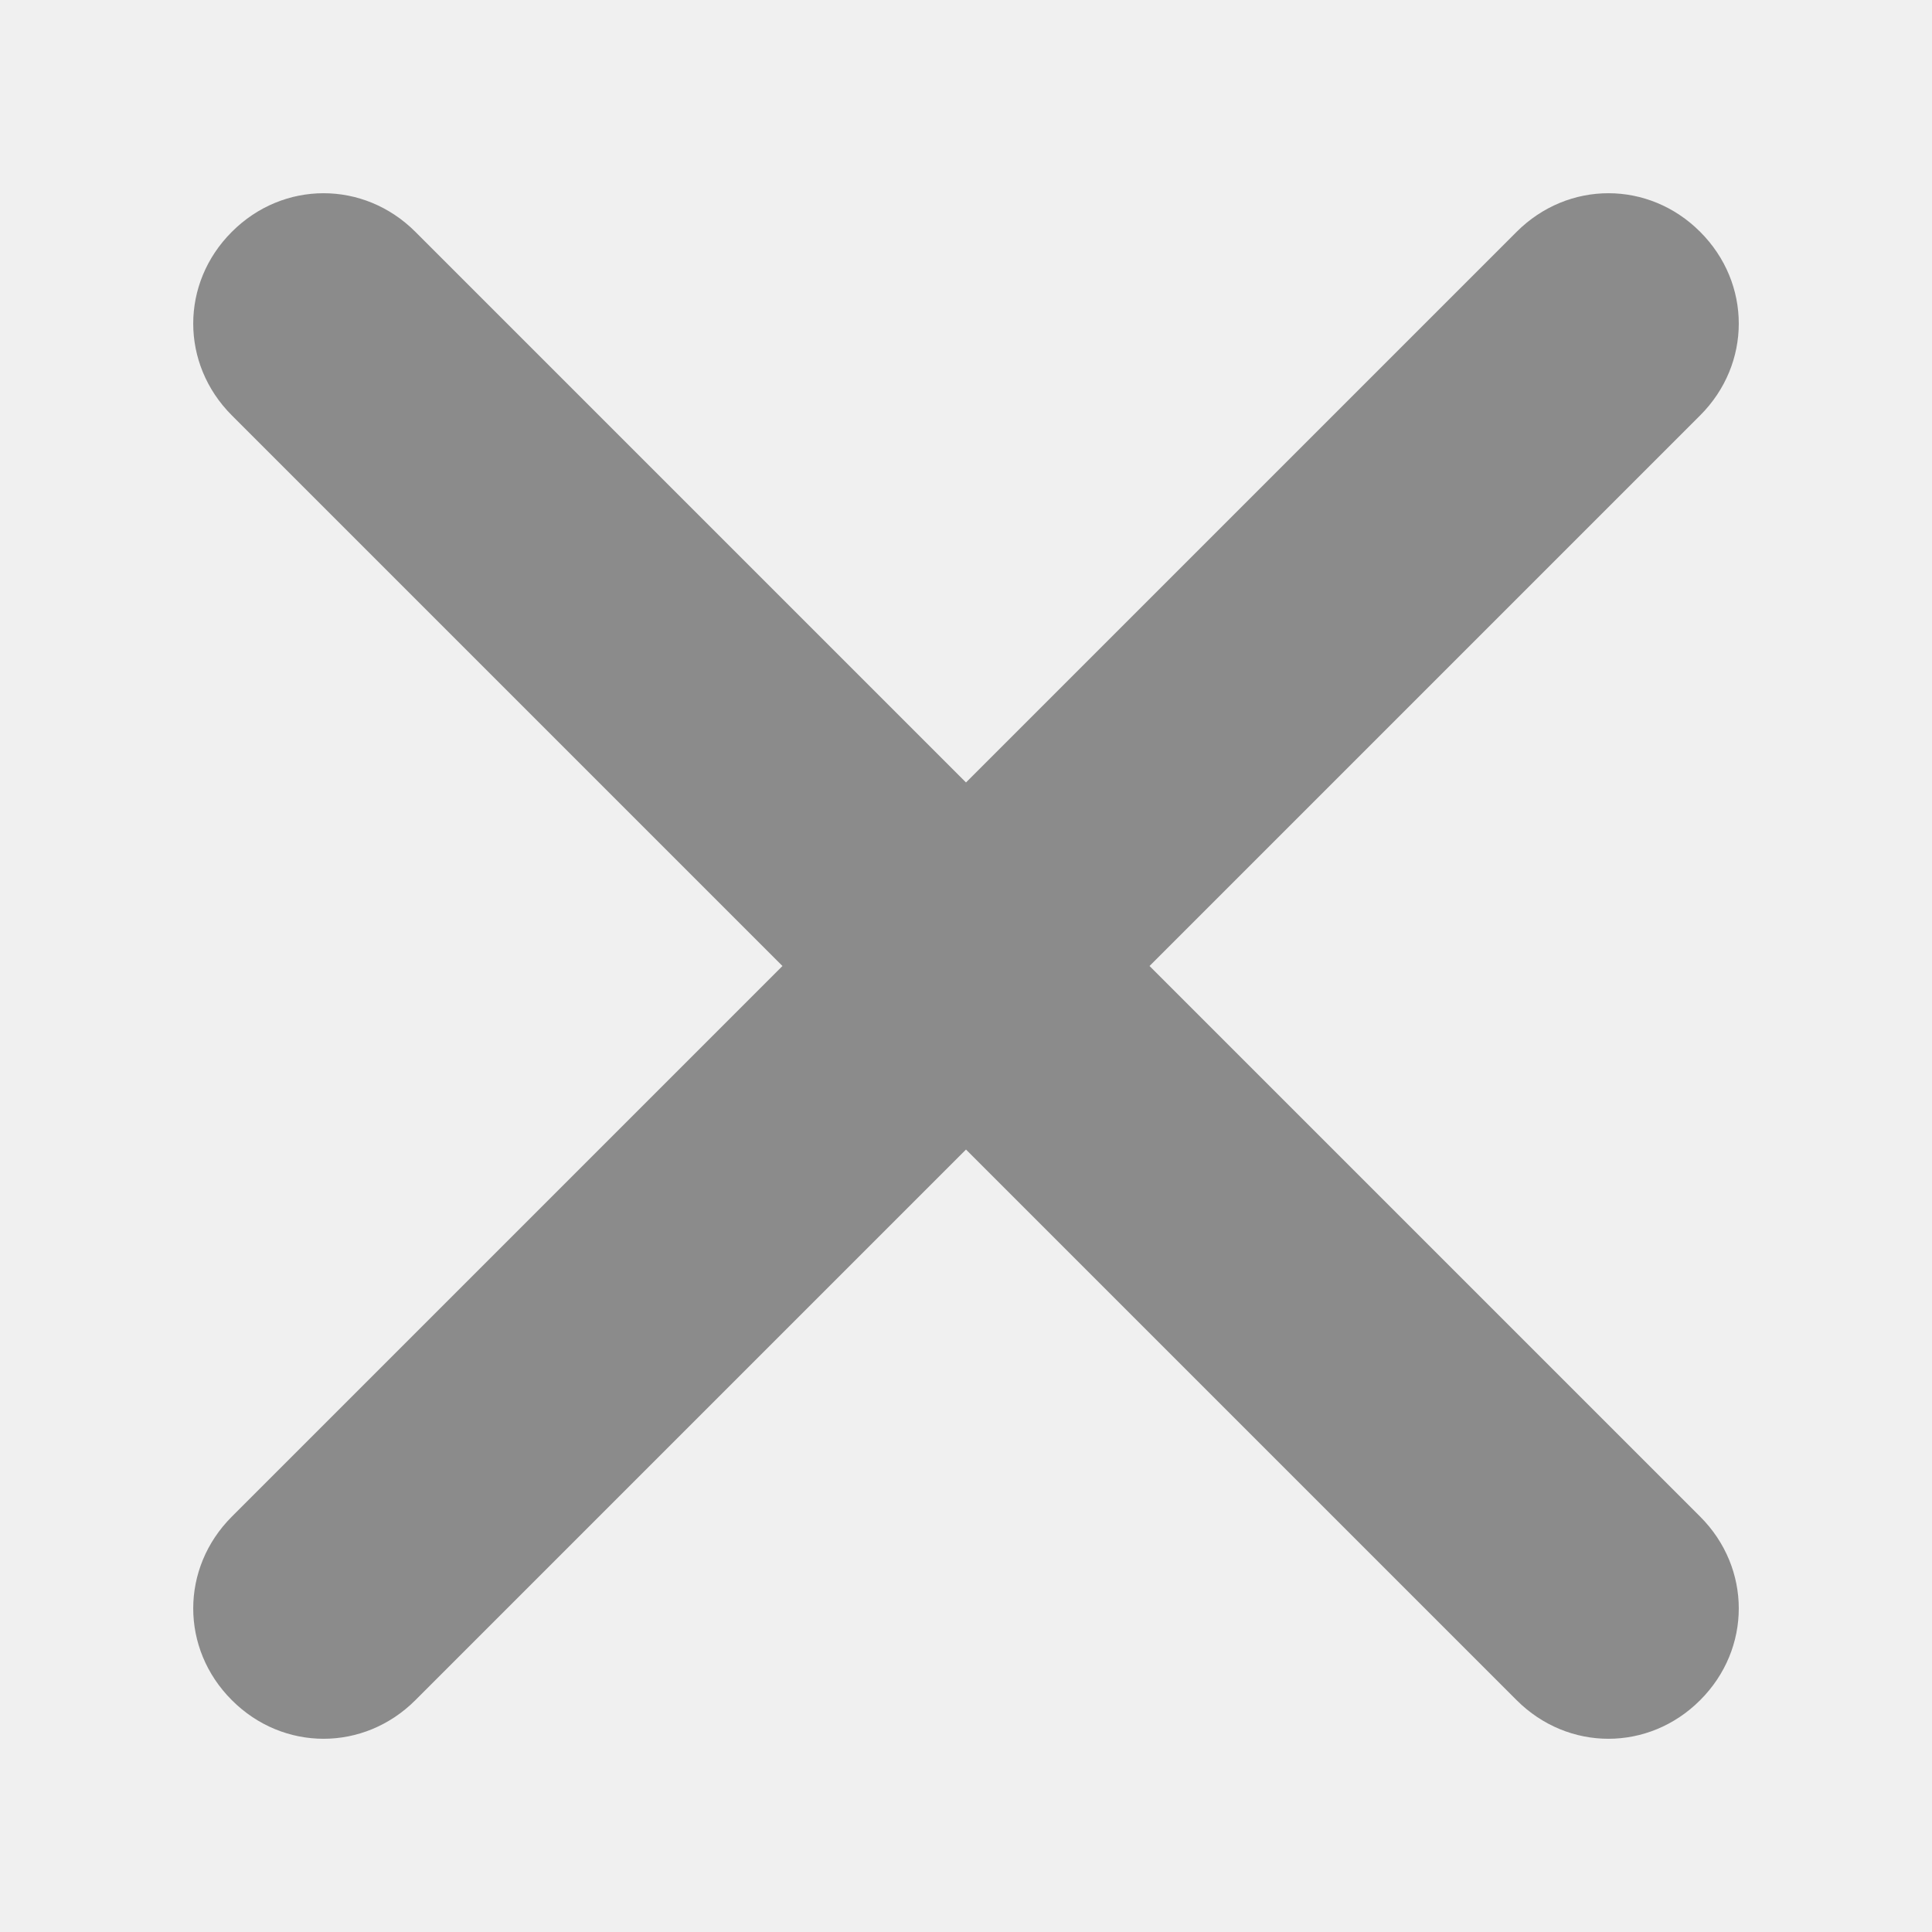
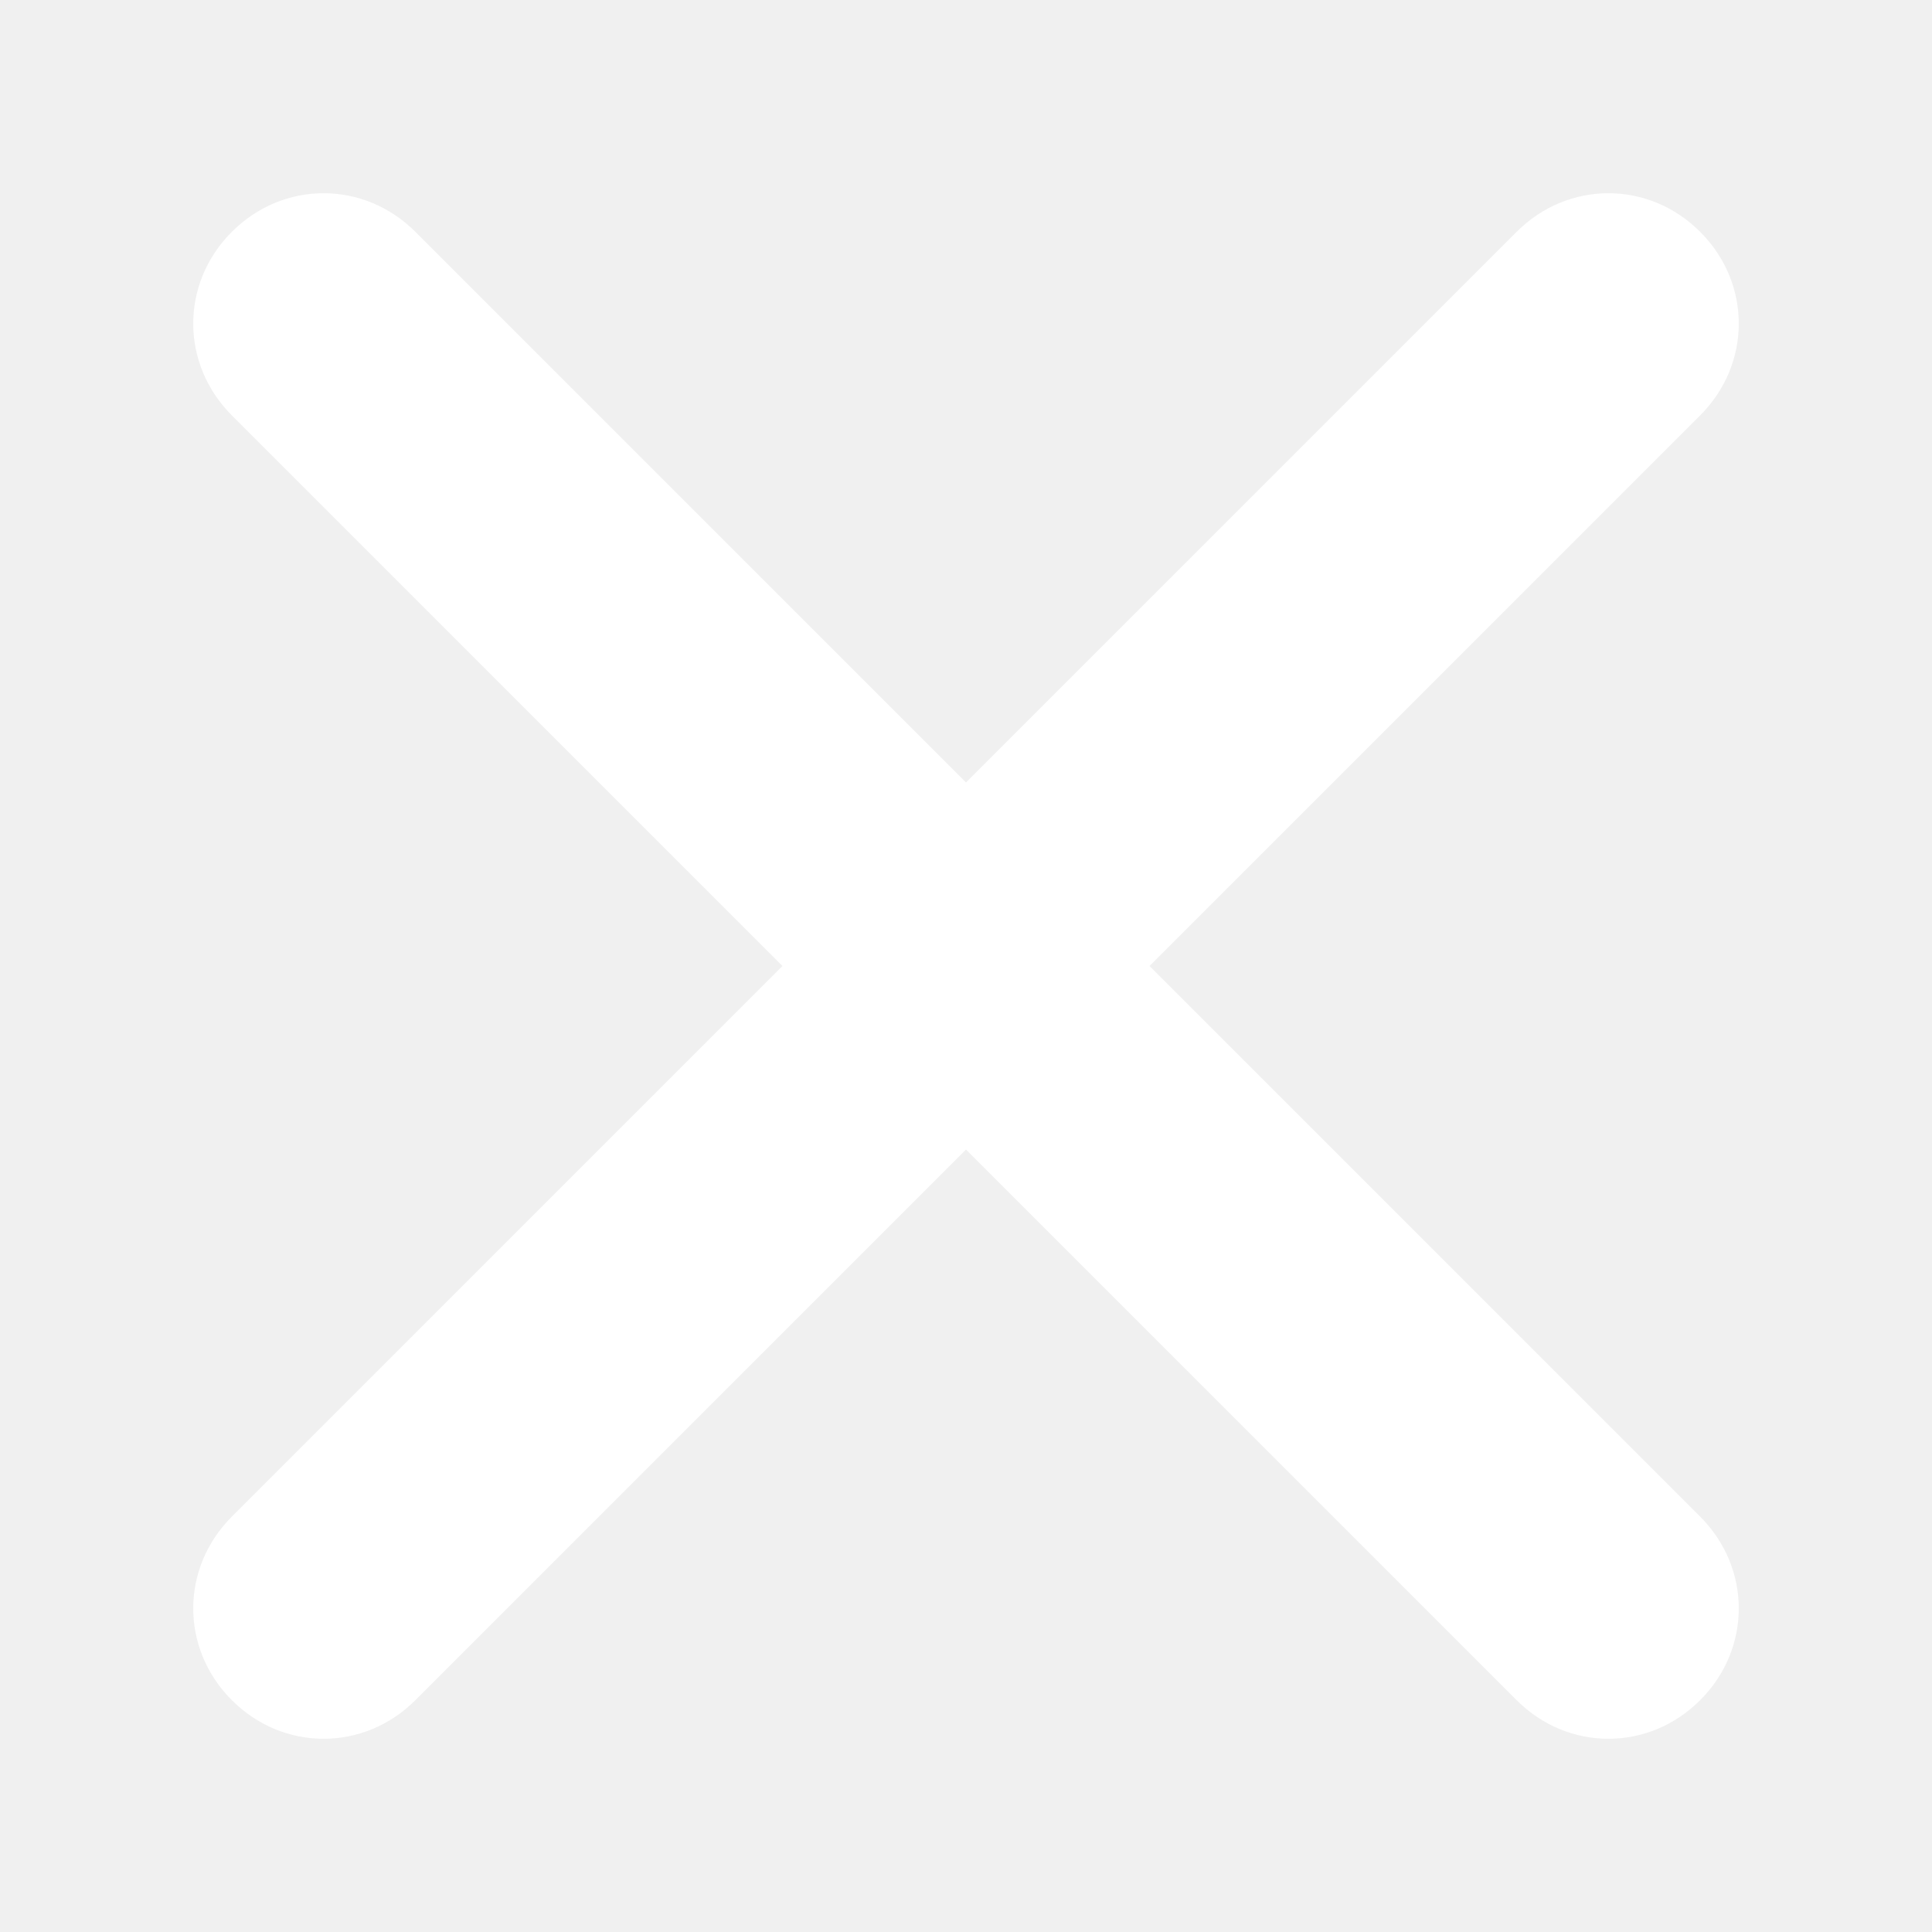
- <svg xmlns="http://www.w3.org/2000/svg" width="20" height="20" viewBox="0 0 20 20">
-   <g fill="none" fill-rule="evenodd">
-     <g fill="#8B8B8B">
-       <g>
-         <g>
-           <path d="M9.9 8l5.7 5.7c.533.533.533 1.368 0 1.9-.532.533-1.367.533-1.9 0L8 9.9l-5.7 5.7c-.533.533-1.368.533-1.9 0-.533-.532-.533-1.367 0-1.9L6.1 8 .4 2.3C-.133 1.767-.133.932.4.4c.532-.533 1.367-.533 1.9 0L8 6.1 13.7.4c.533-.533 1.368-.533 1.9 0 .533.532.533 1.367 0 1.9L9.9 8z" transform="translate(-322 -597) translate(322 597) translate(2 2)" />
+ <svg xmlns="http://www.w3.org/2000/svg" width="20" height="20" viewBox="0 0 20 20" version="1.1" id="svg12">
+   <defs id="defs16" />
+   <g fill="none" fill-rule="evenodd" id="g10" style="stroke:none;opacity:1;fill-opacity:1;fill:#ffffff">
+     <g fill="#8B8B8B" id="g8" style="stroke:none;fill-opacity:1;fill:#ffffff">
+       <g id="g6" style="stroke:none;fill-opacity:1;fill:#ffffff">
+         <g id="g4" style="stroke:none;fill-opacity:1;fill:#ffffff">
+           <path d="M9.9 8l5.7 5.7c.533.533.533 1.368 0 1.9-.532.533-1.367.533-1.9 0L8 9.9l-5.7 5.7c-.533.533-1.368.533-1.9 0-.533-.532-.533-1.367 0-1.9L6.1 8 .4 2.3C-.133 1.767-.133.932.4.4c.532-.533 1.367-.533 1.9 0L8 6.1 13.7.4c.533-.533 1.368-.533 1.9 0 .533.532.533 1.367 0 1.9L9.9 8z" transform="translate(-322 -597) translate(322 597) translate(2 2)" id="path2" style="stroke:none;fill-opacity:1;fill:#ffffff" />
        </g>
      </g>
    </g>
  </g>
</svg>
